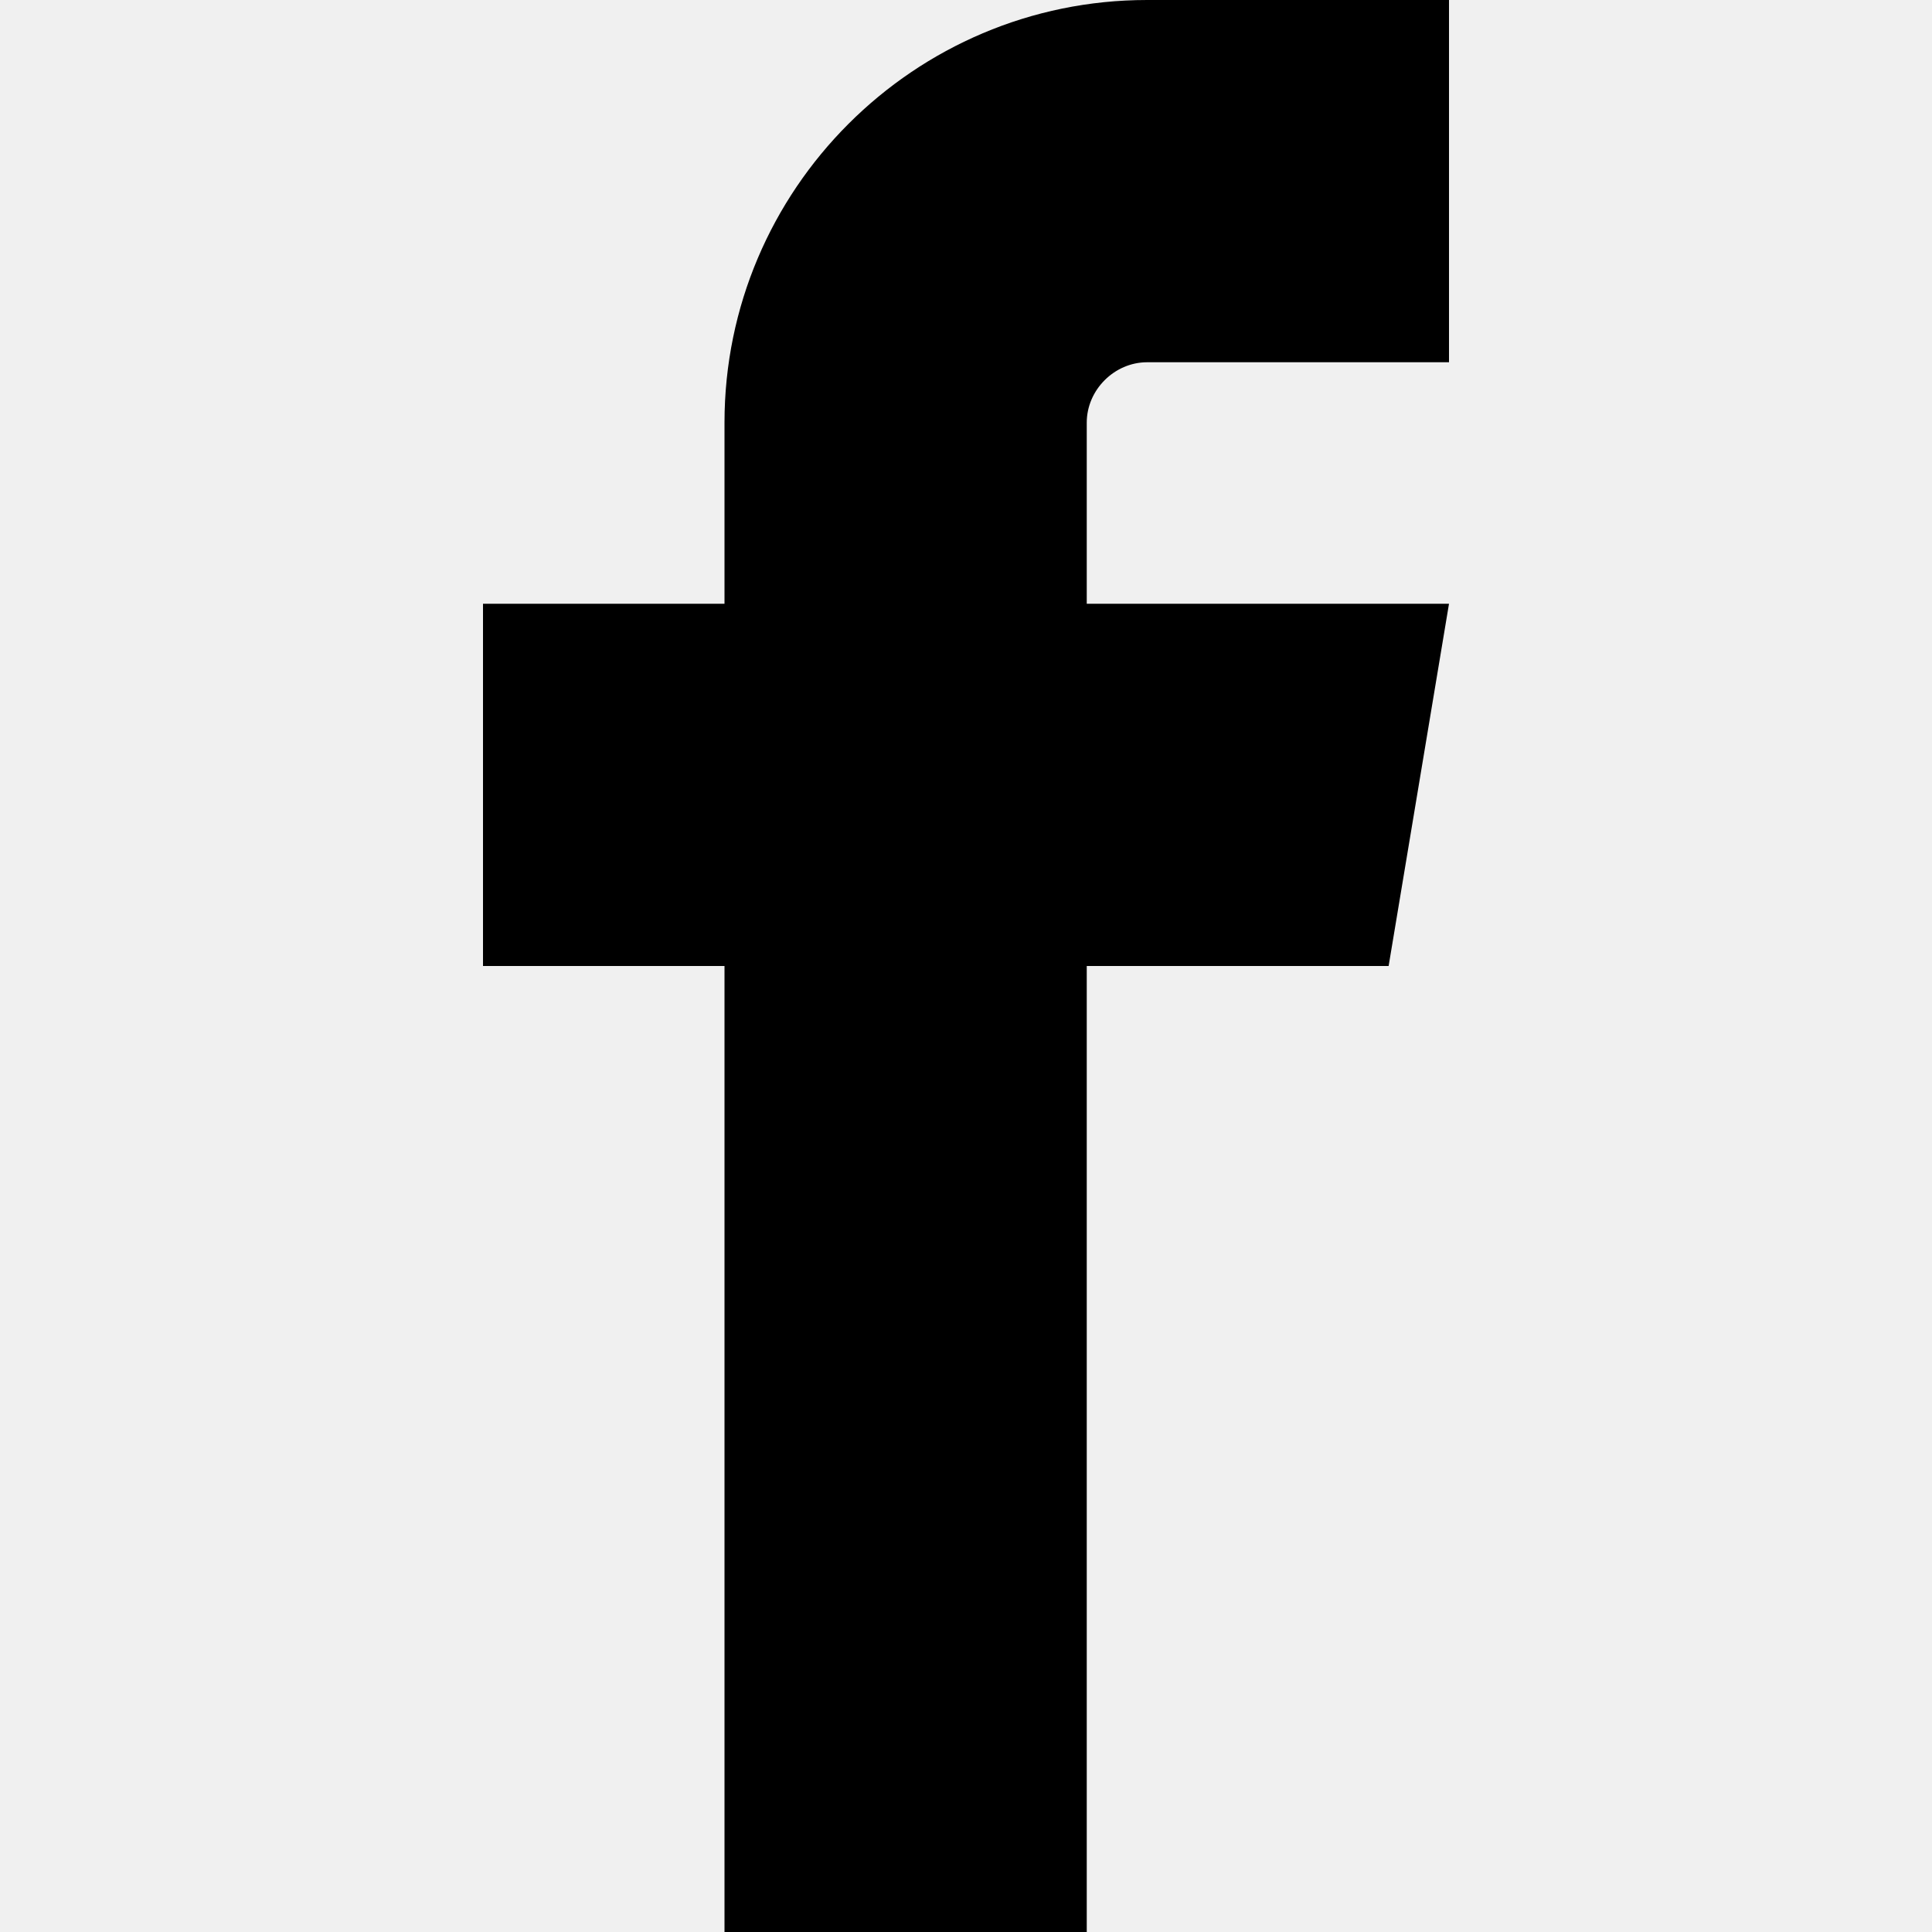
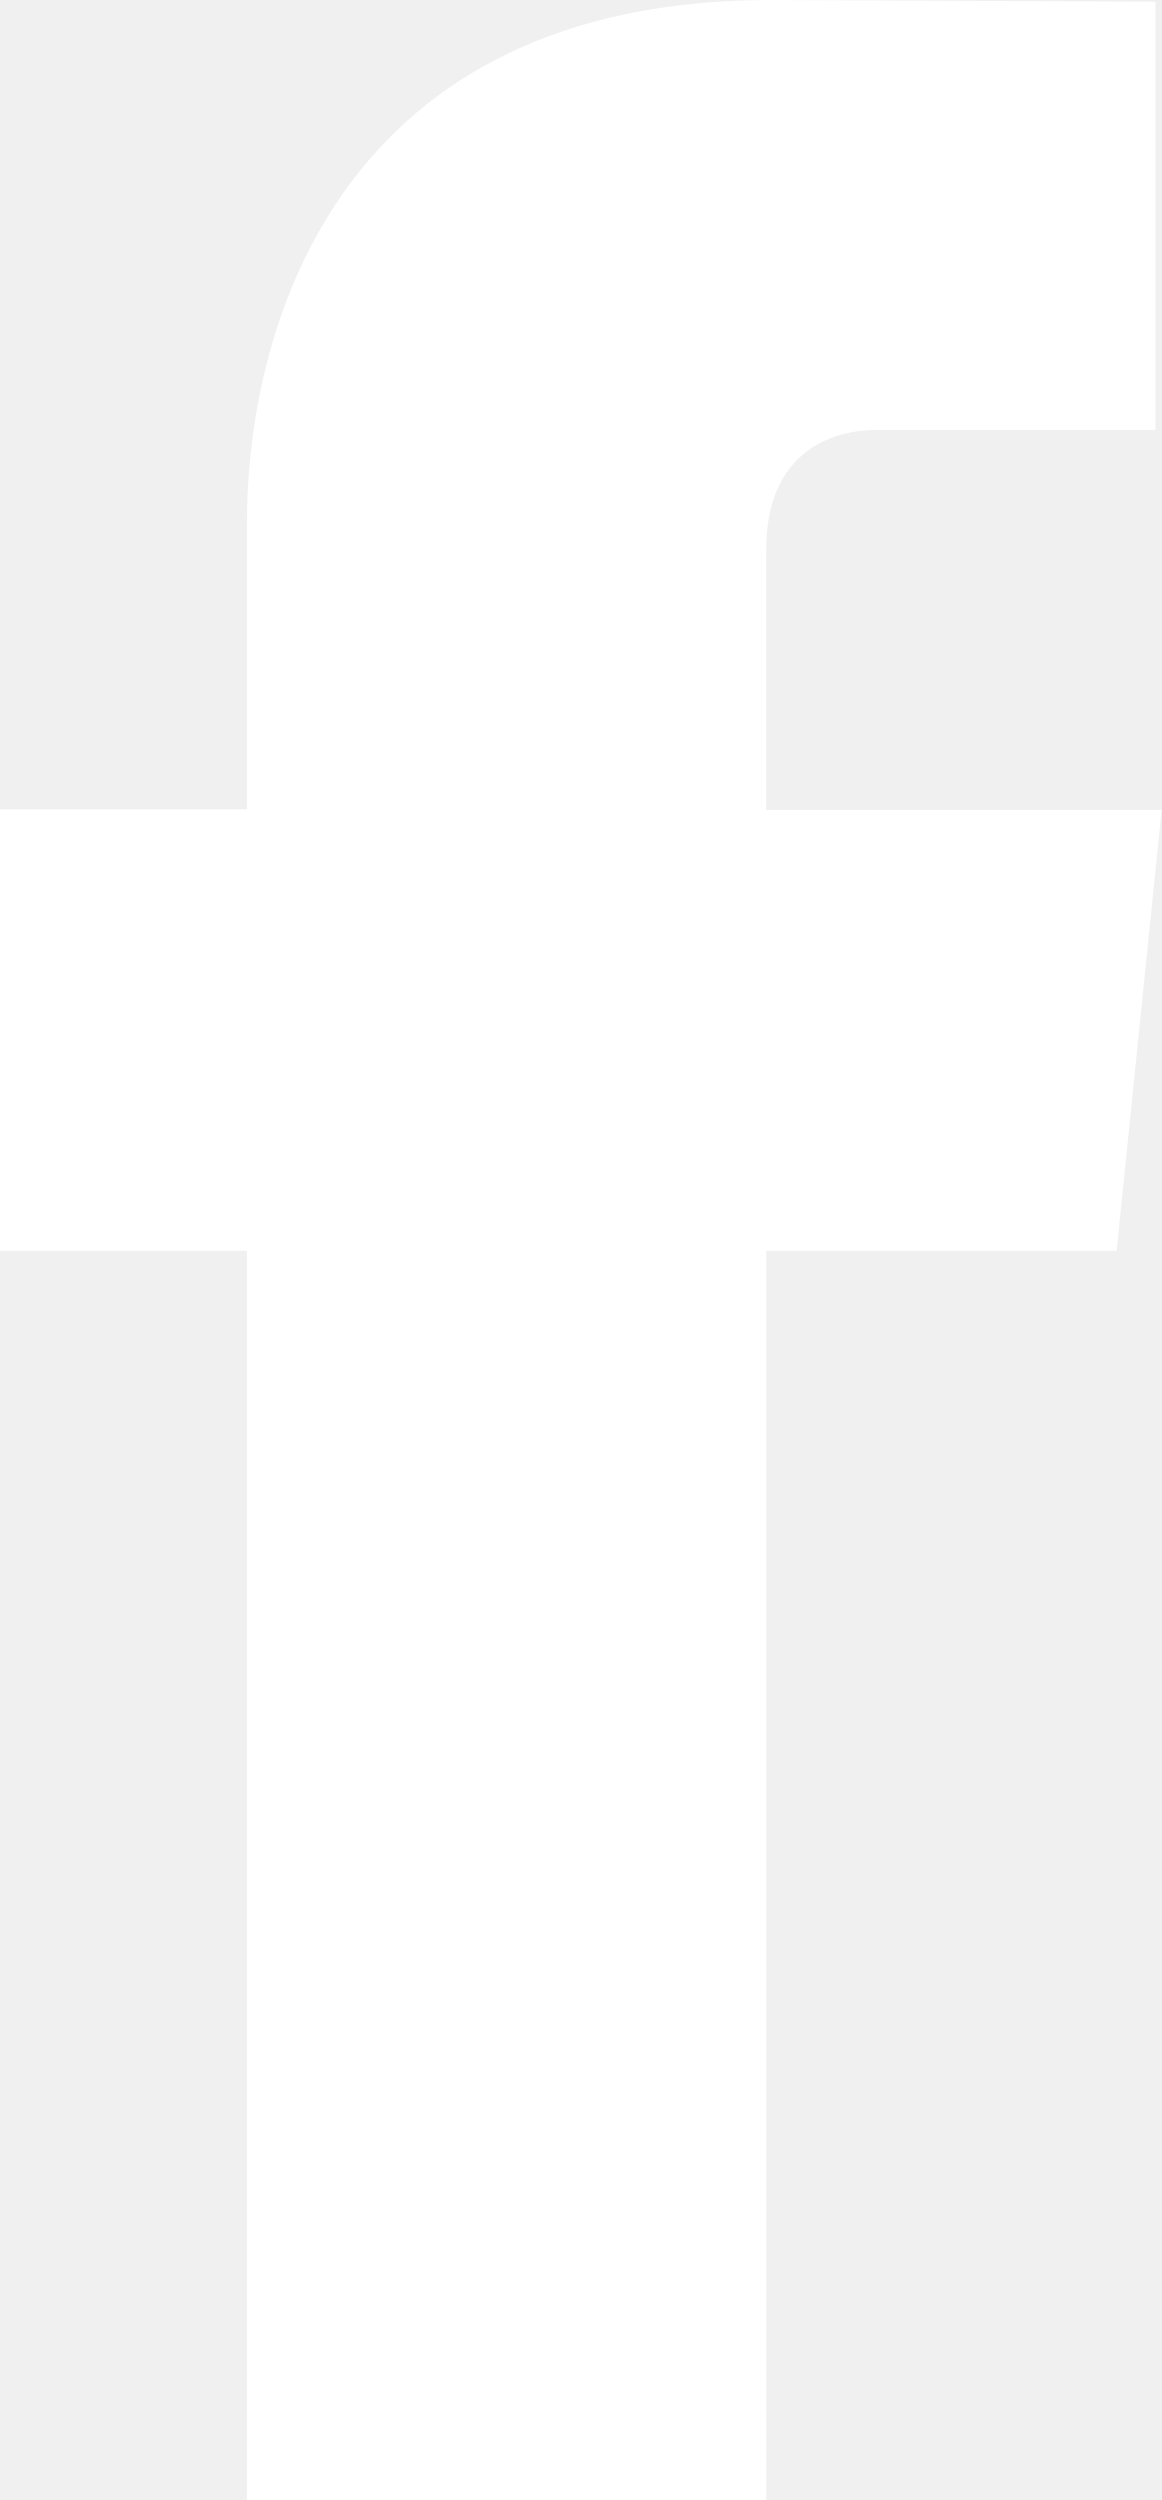
- <svg xmlns="http://www.w3.org/2000/svg" version="1.1" width="32" height="32" viewBox="0 0 32 32">
-   <path d="M19 6h5v-6h-5c-3.86 0-7 3.14-7 7v3h-4v6h4v16h6v-16h5l1-6h-6v-3c0-0.542 0.458-1 1-1z" />
+ <svg xmlns="http://www.w3.org/2000/svg" version="1.1" id="Layer_1" x="0px" y="0px" width="13.748px" height="29.585px" viewBox="0 0 13.748 29.585" enable-background="new 0 0 13.748 29.585" xml:space="preserve">
+   <g>
+     <path fill="#FFFFFF" d="M13.214,14.802H9.068v14.783H2.922V14.802H0V9.578h2.922V6.201C2.922,3.784,4.068,0,9.122,0l4.552,0.02   v5.068h-3.303c-0.543,0-1.304,0.271-1.304,1.422v3.074h4.68L13.214,14.802z M13.214,14.802" />
+   </g>
</svg>
